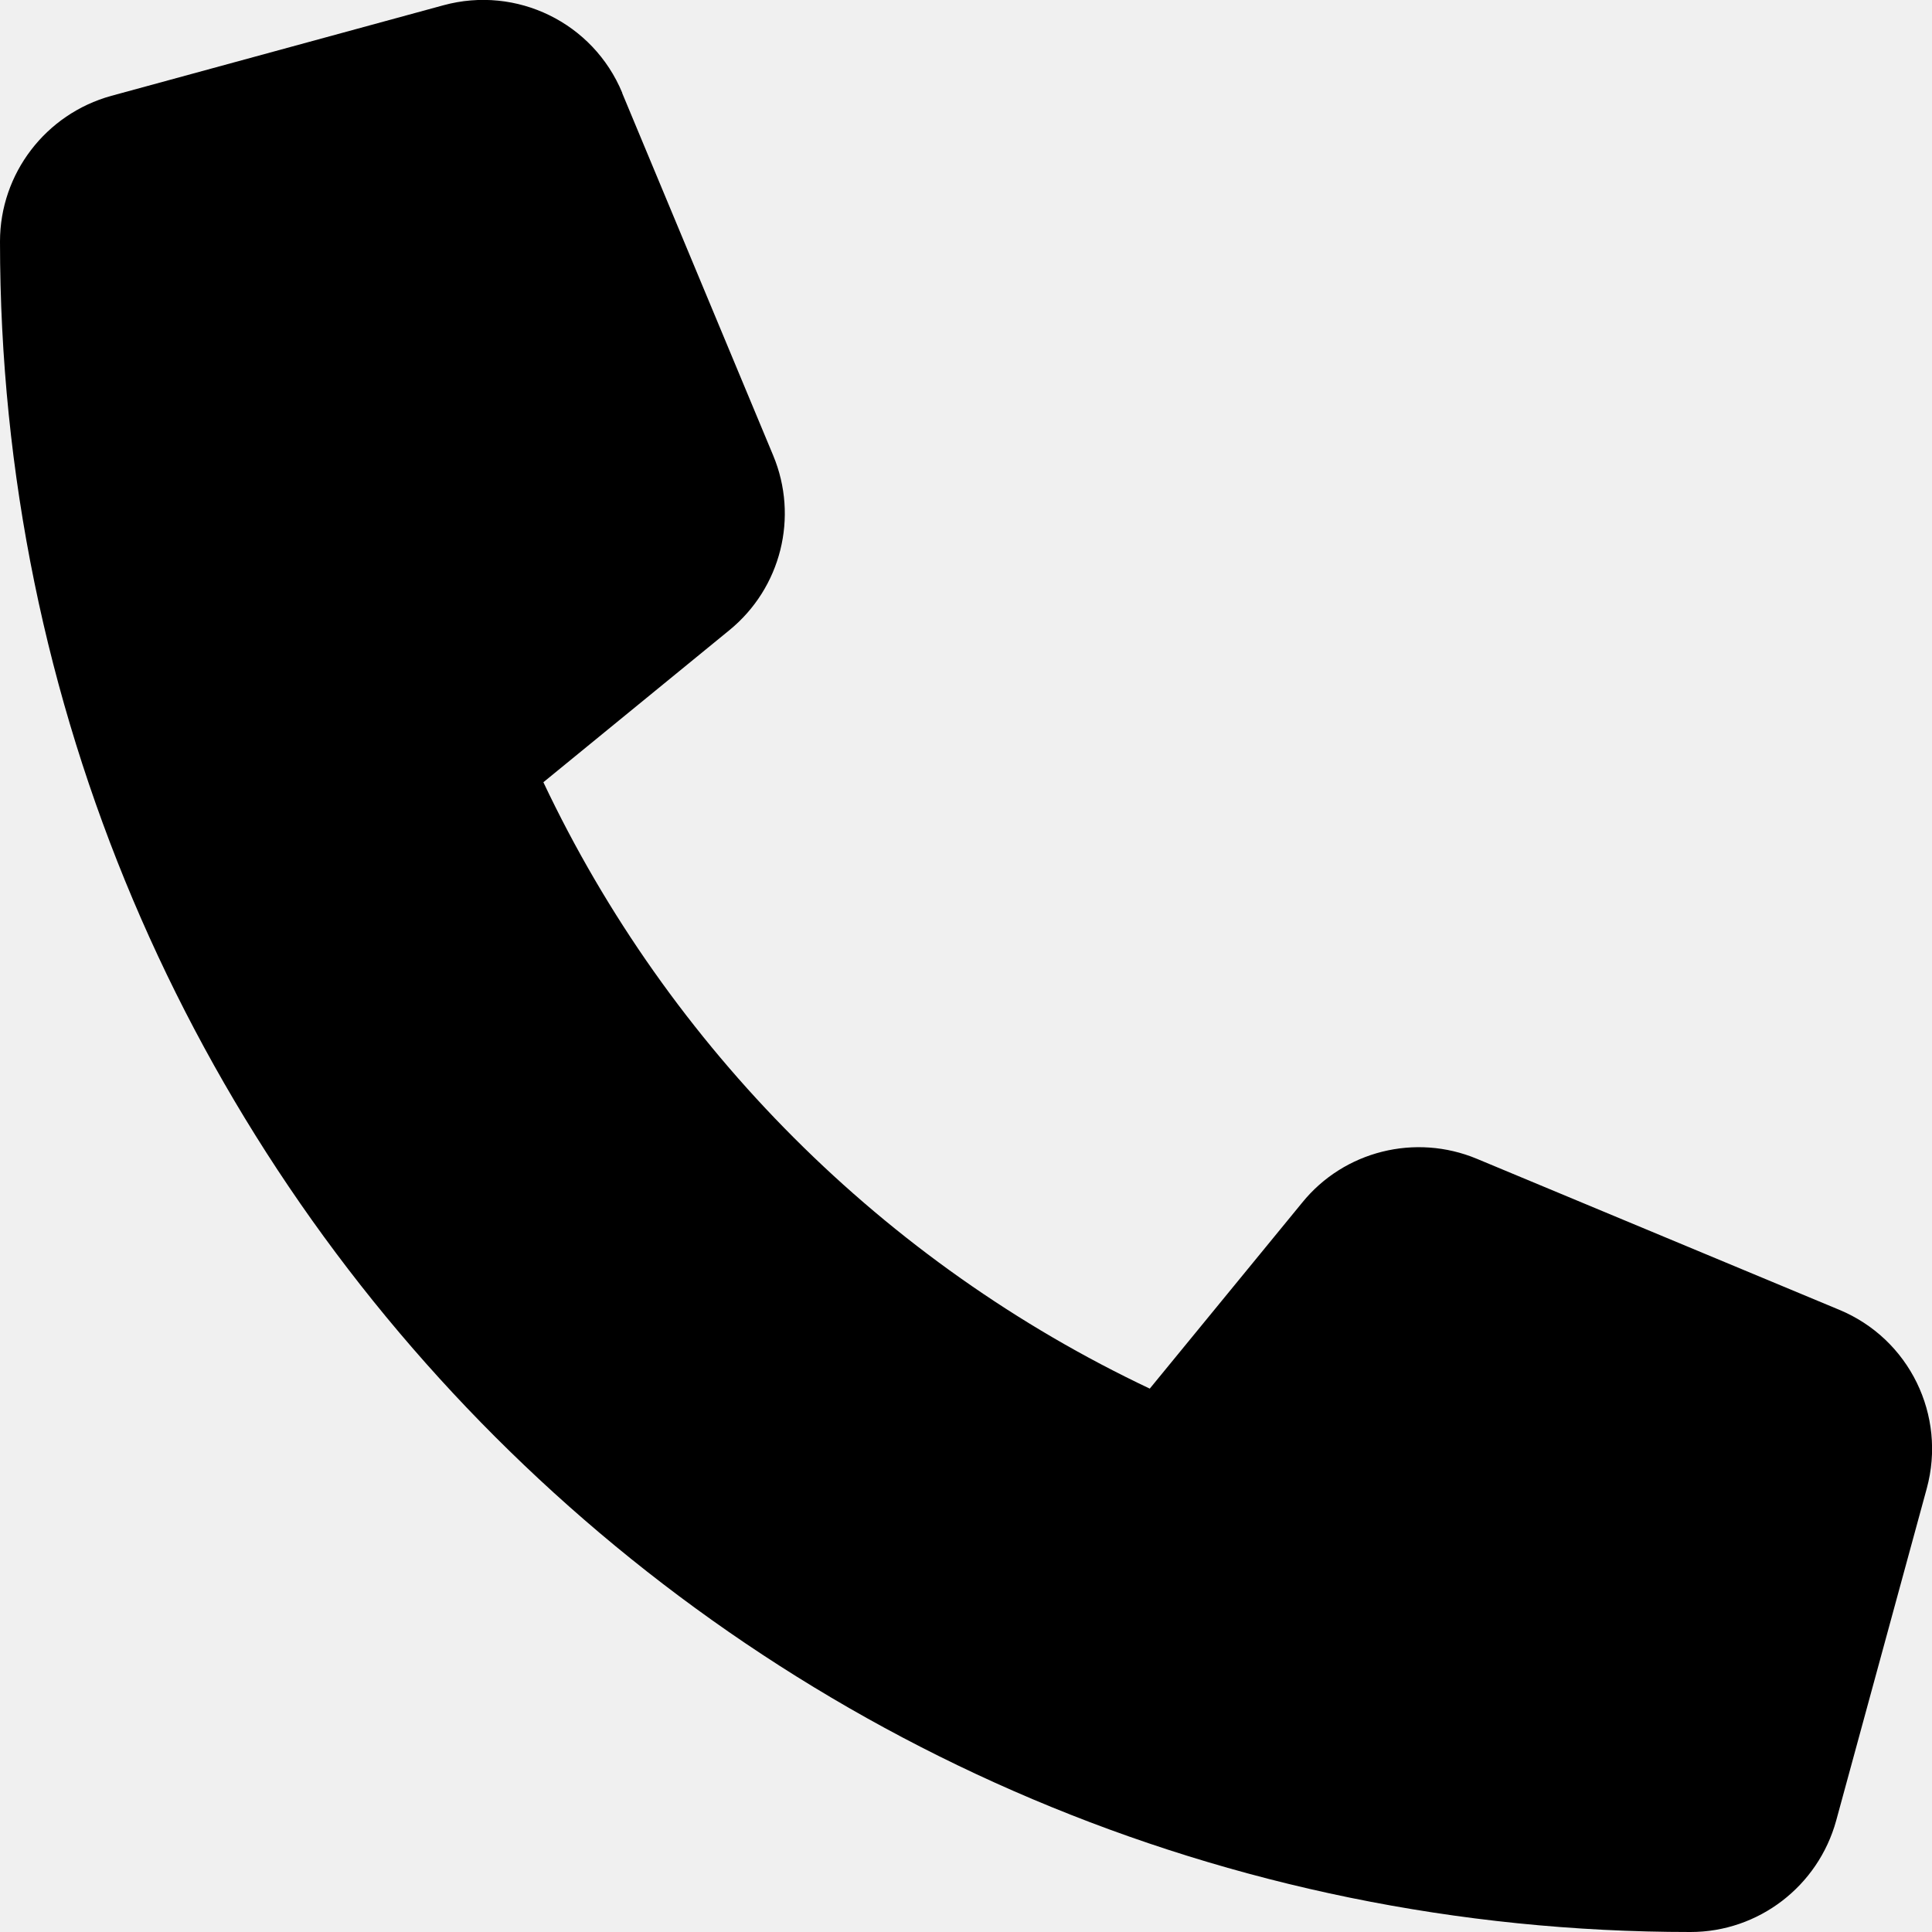
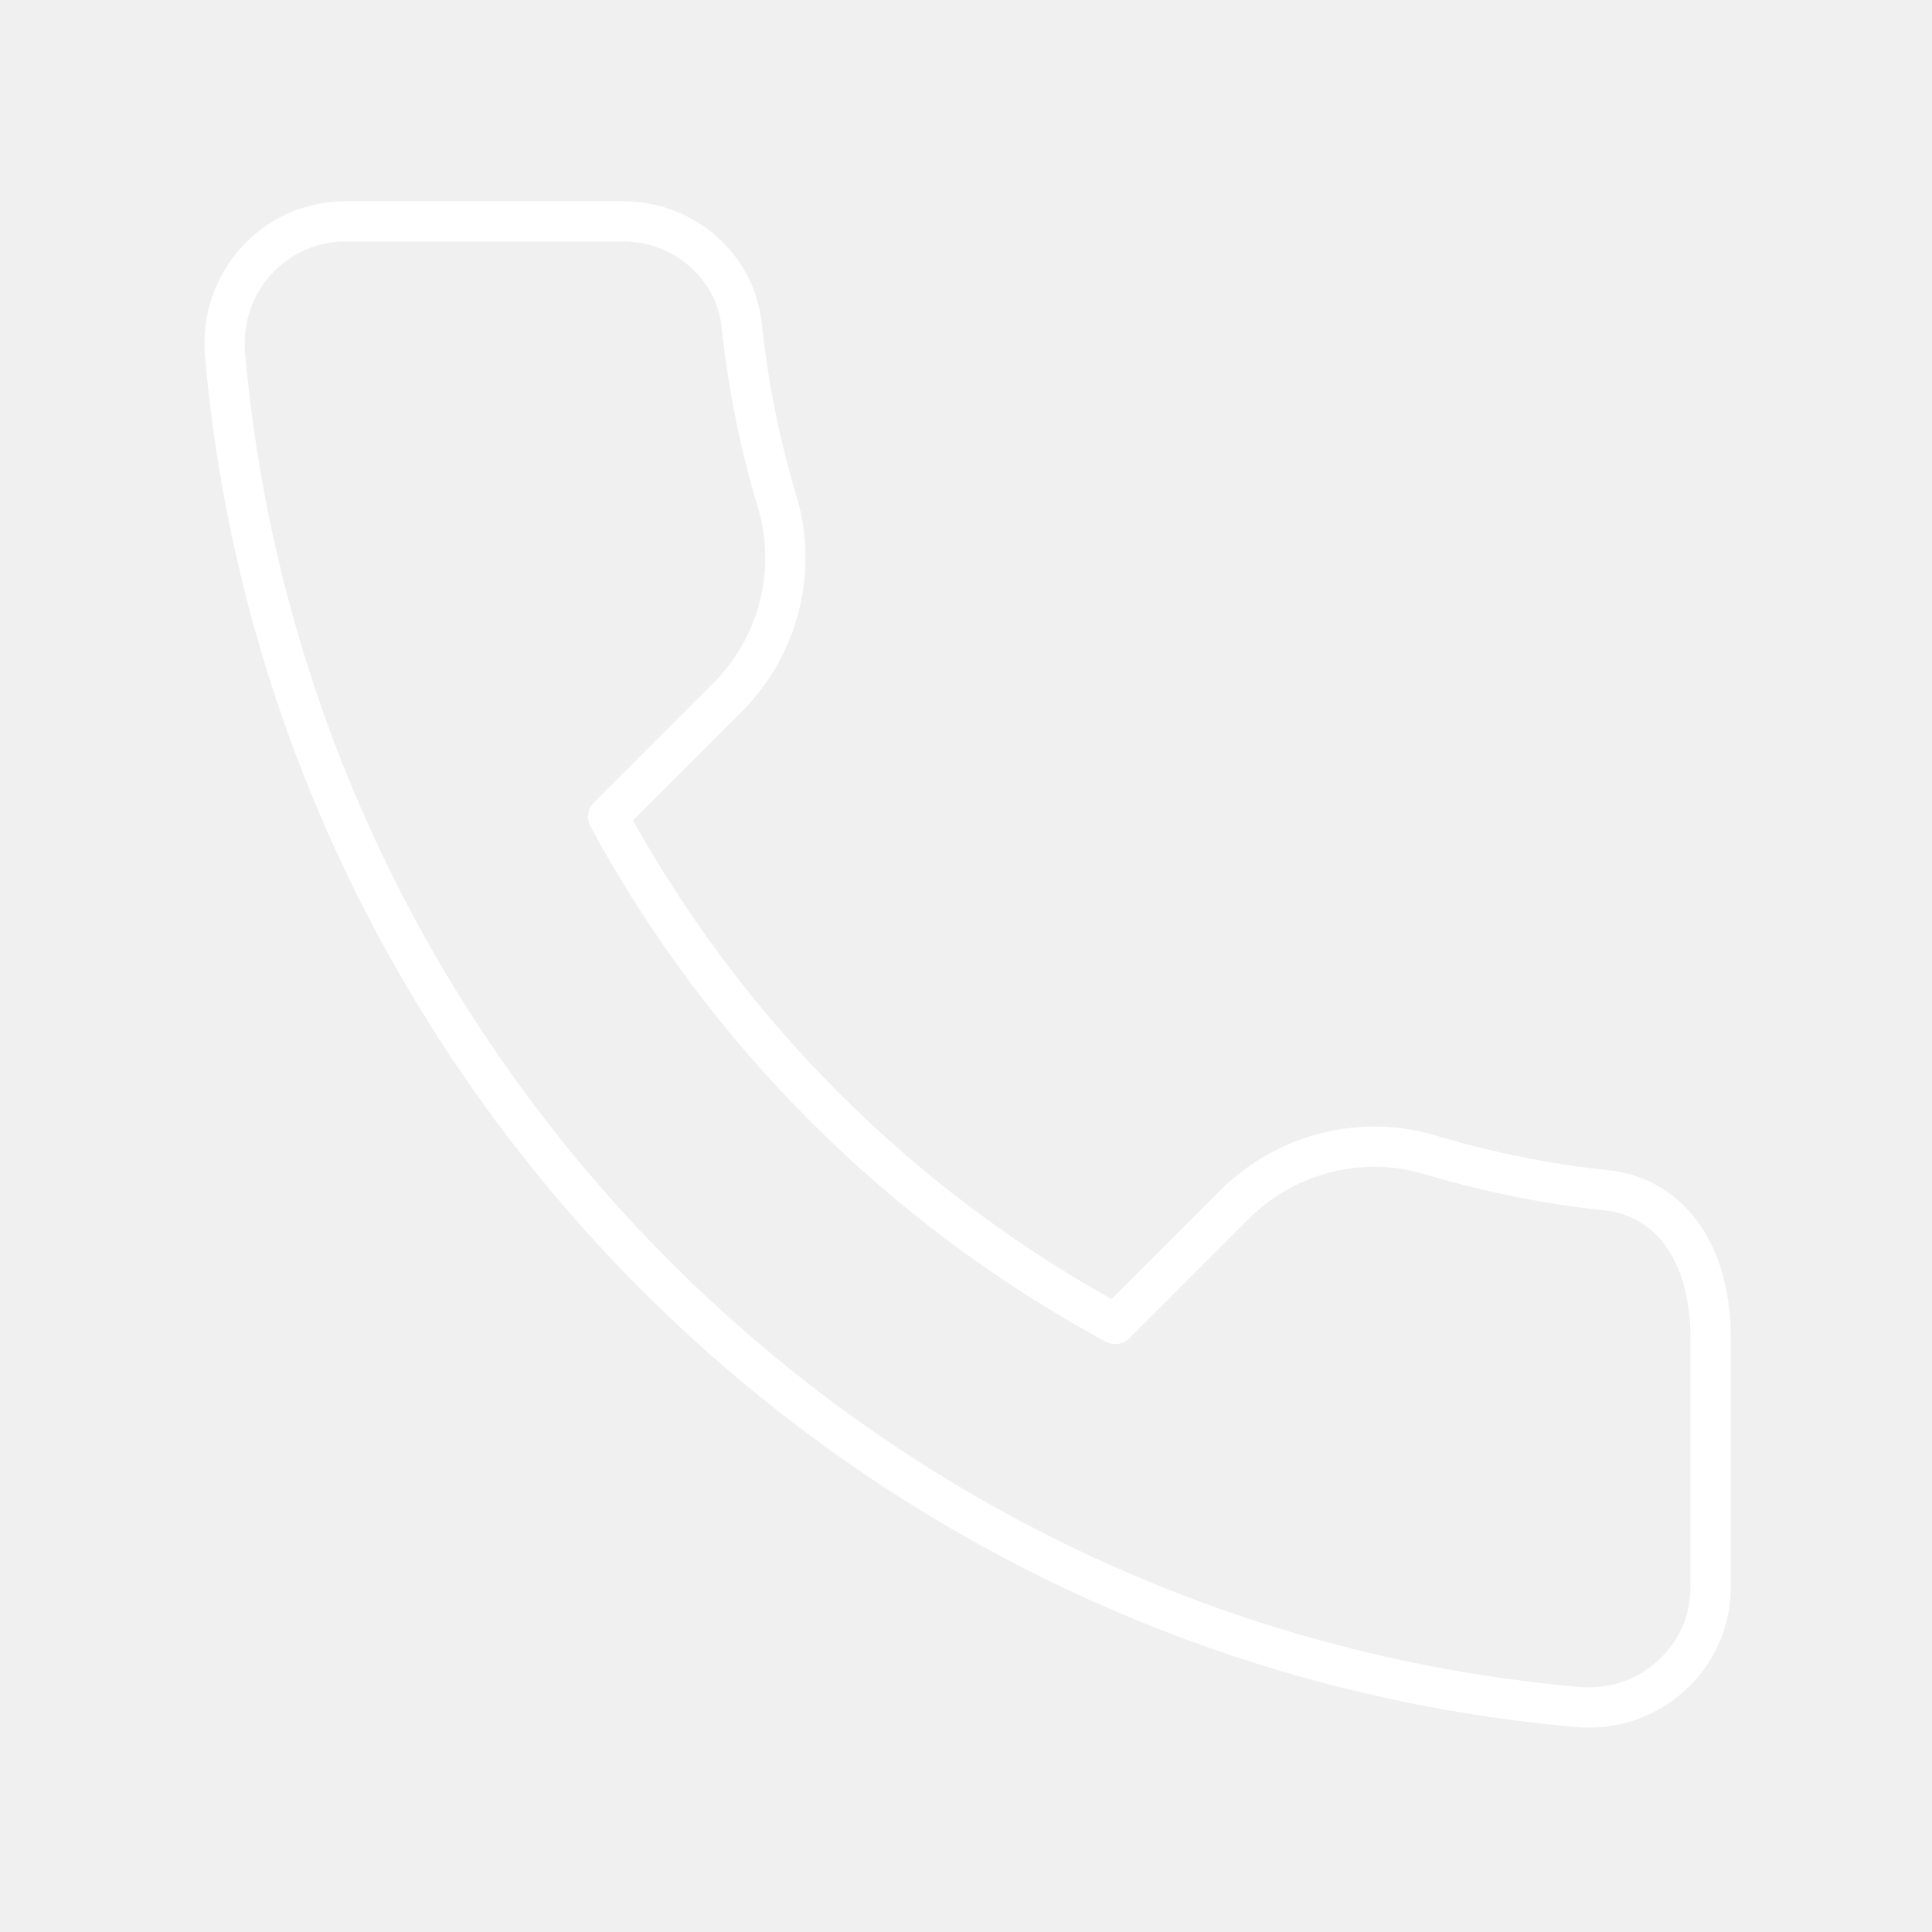
- <svg xmlns="http://www.w3.org/2000/svg" viewBox="0 0 512 512">
-   <path d="M164.9 24.6c-7.7-18.6-28-28.5-47.4-23.2l-88 24C12.1 30.2 0 46 0 64C0 311.4 200.6 512 448 512c18 0 33.8-12.1 38.6-29.5l24-88c5.3-19.4-4.6-39.7-23.2-47.4l-96-40c-16.3-6.8-35.2-2.1-46.3 11.6L304.7 368C234.3 334.7 177.3 277.7 144 207.3L193.3 167c13.7-11.2 18.4-30 11.6-46.3l-40-96z" />
+ <svg xmlns="http://www.w3.org/2000/svg" width="800px" height="800px" viewBox="0 0 48 48" id="b" fill="#ffffff">
+   <g id="SVGRepo_bgCarrier" stroke-width="0" />
+   <g id="SVGRepo_tracerCarrier" stroke-linecap="round" stroke-linejoin="round" />
+   <g id="SVGRepo_iconCarrier">
+     <defs>
+       <style>.c{fill:none;stroke:#ffffff;stroke-linecap:round;stroke-linejoin:round;}</style>
+     </defs>
+     <path class="c" d="m19.308,12.467c-.423-1.411-.722-2.877-.881-4.384-.157-1.481-1.449-2.583-2.938-2.583h-6.909c-1.777,0-3.145,1.534-2.989,3.304,1.575,17.828,15.777,32.03,33.606,33.606,1.77.156,3.304-1.207,3.304-2.984v-6.16c0-2.249-1.101-3.536-2.583-3.693-1.507-.16-2.973-.458-4.384-.881-1.727-.518-3.596-.03-4.87,1.244l-2.957,2.957c-5.326-2.882-9.716-7.273-12.599-12.599l2.957-2.957c1.275-1.275,1.762-3.144,1.244-4.87Z" />
+   </g>
</svg>
